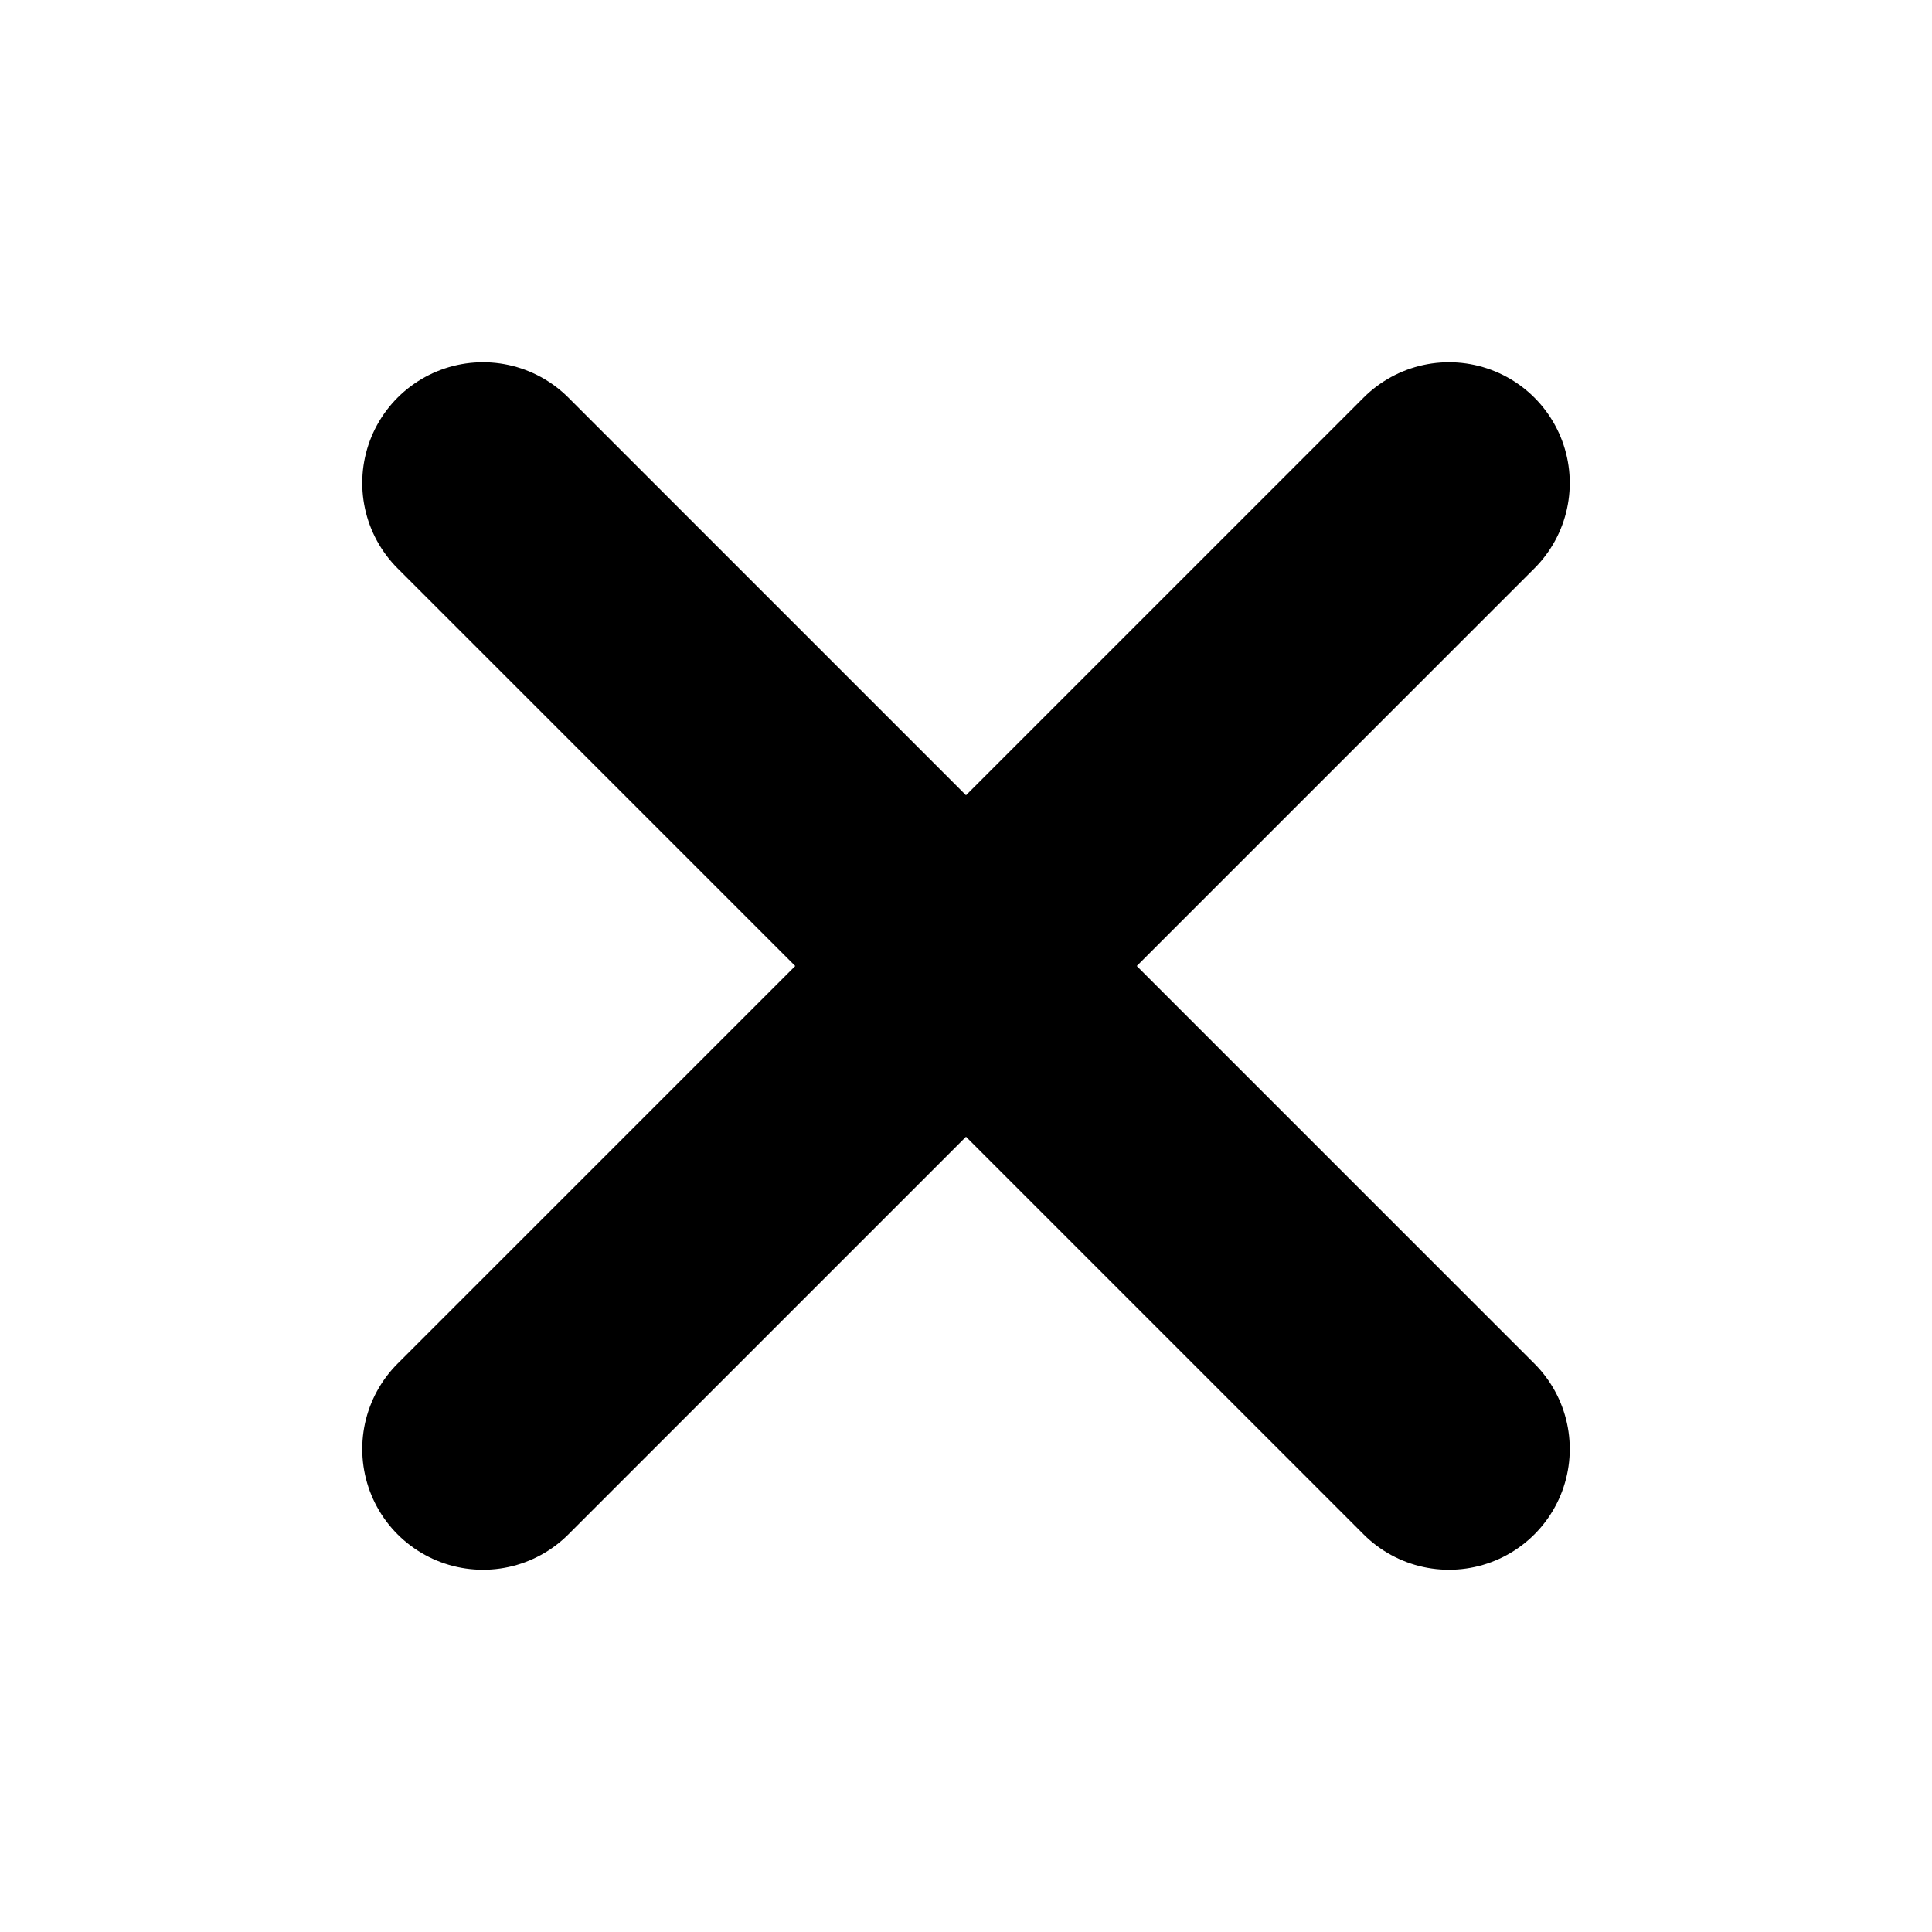
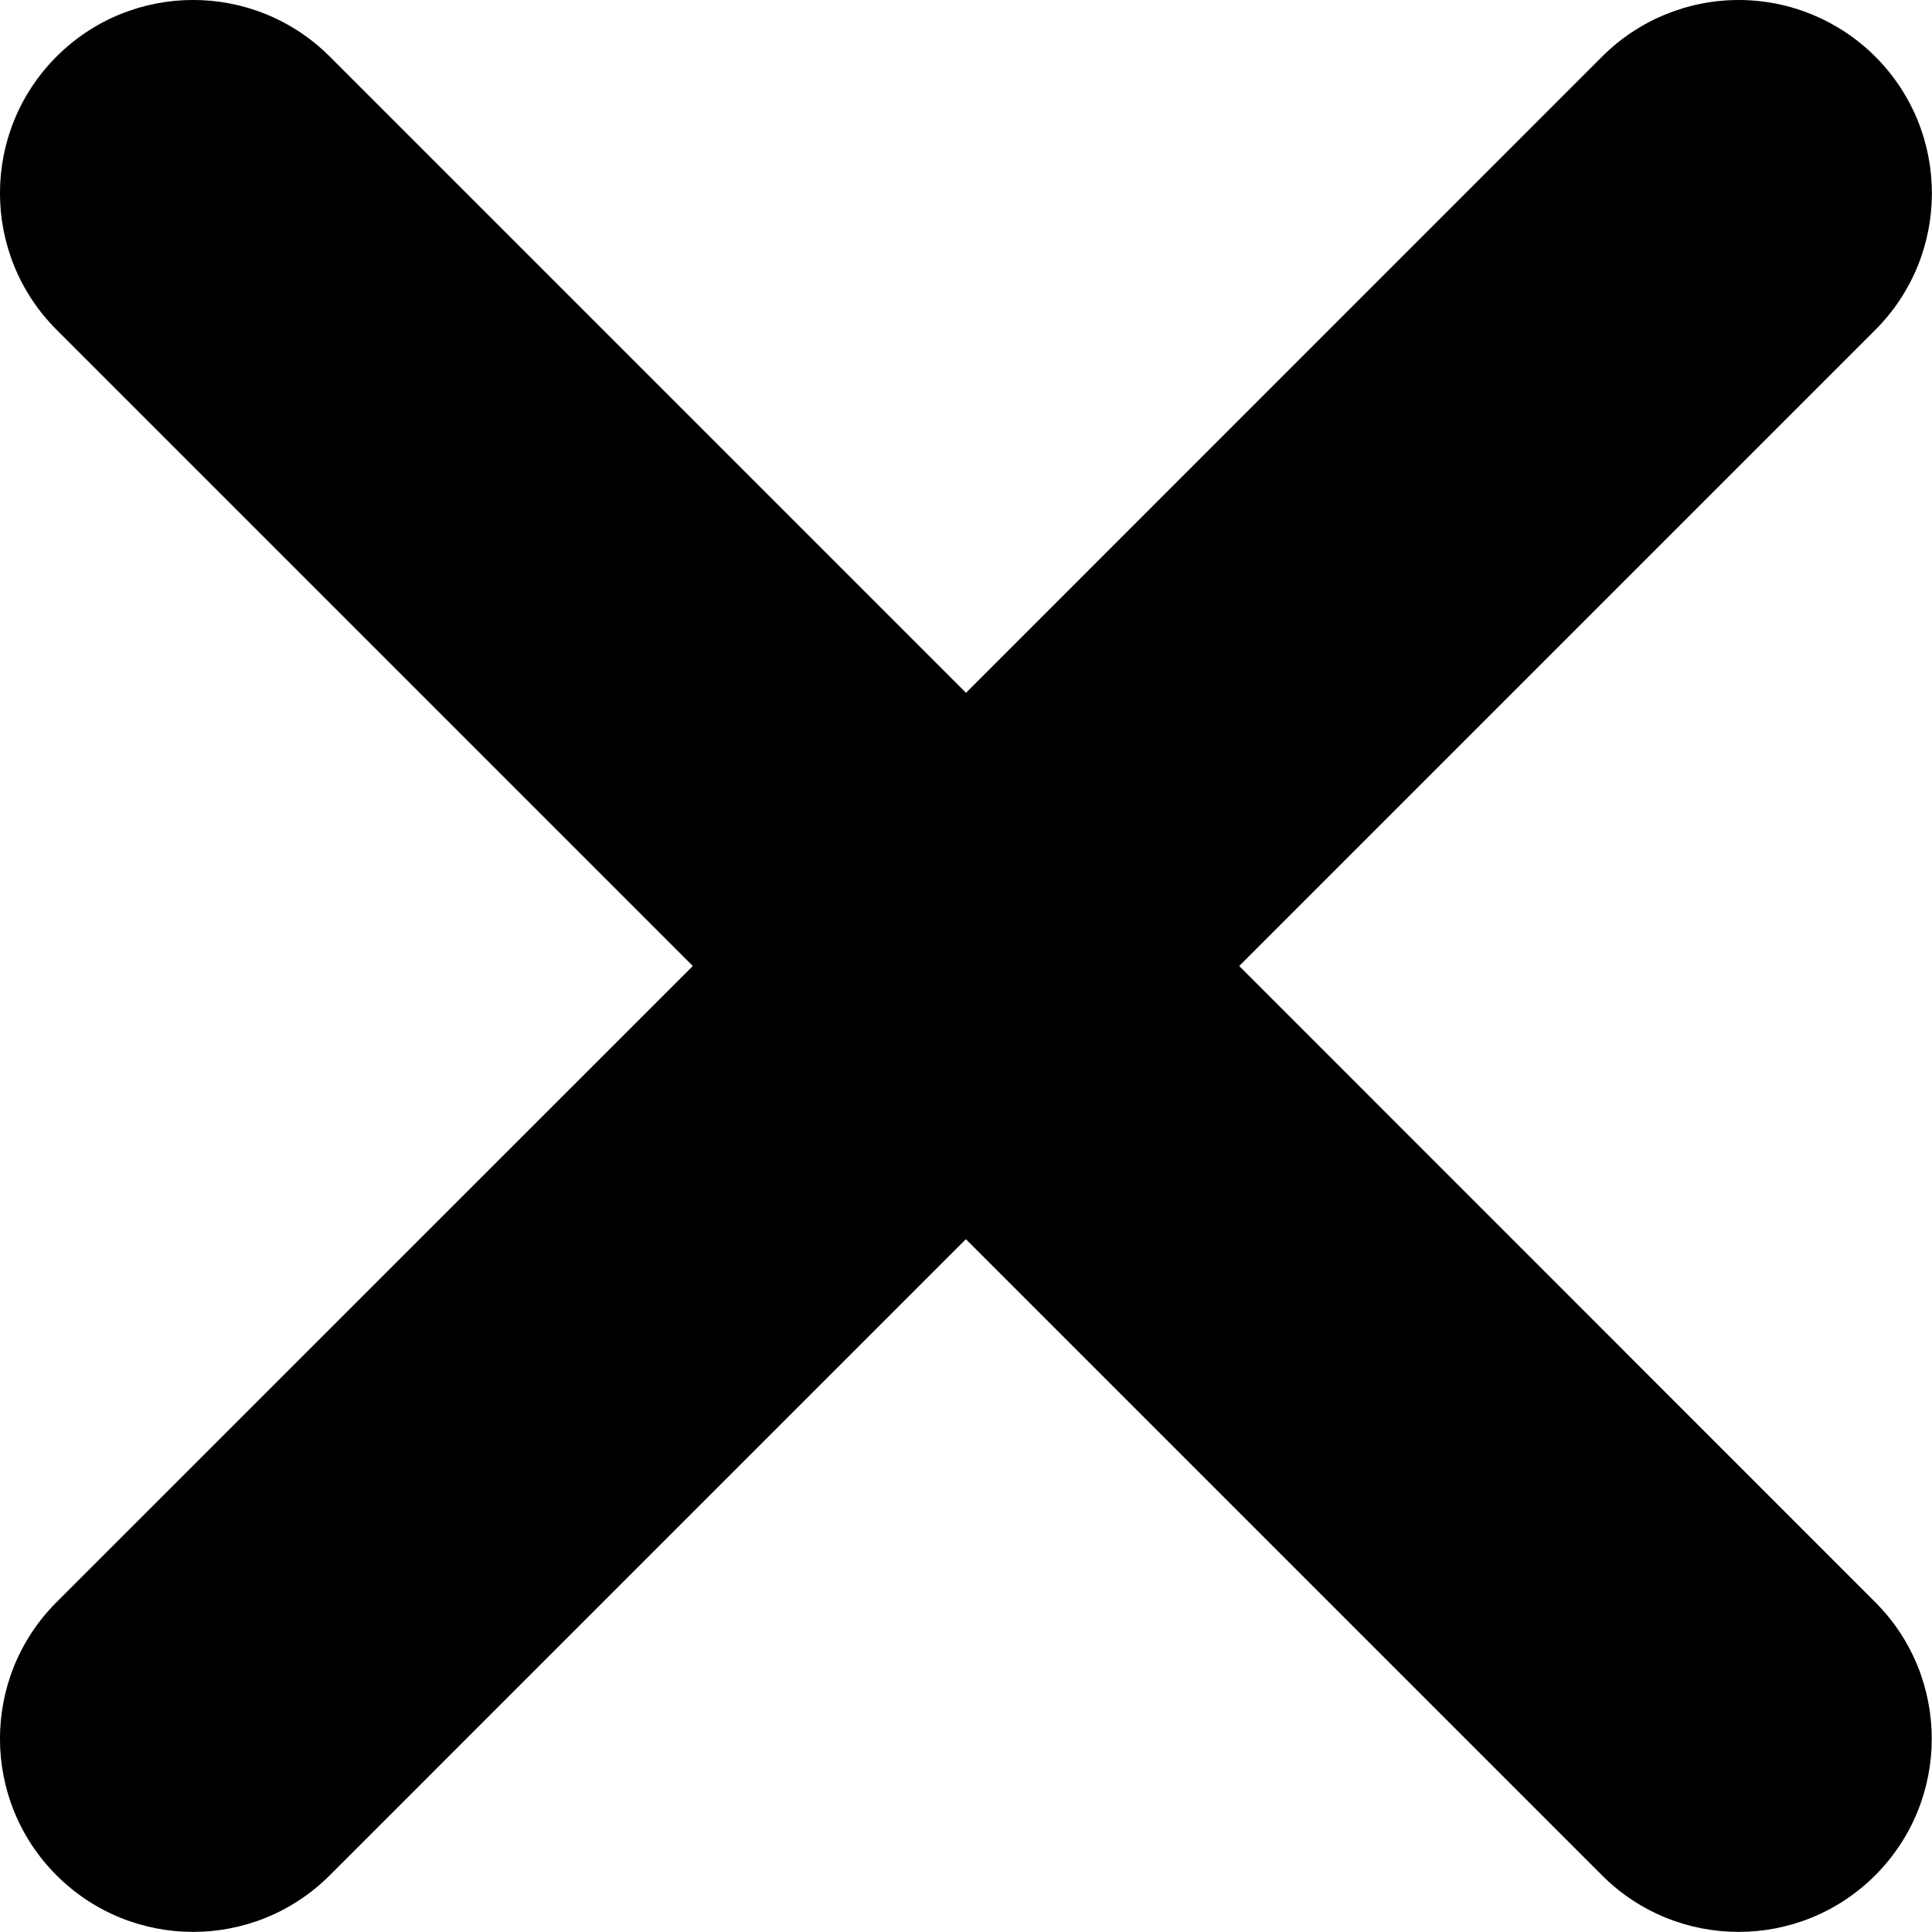
- <svg xmlns="http://www.w3.org/2000/svg" width="24" height="24" viewBox="0 0 24 24" fill="none" id="x">
-   <path d="M18 6L6 18M6 6L18 18" stroke="currentColor" stroke-width="3" stroke-linecap="round" stroke-linejoin="round" />
+ <svg xmlns="http://www.w3.org/2000/svg" width="15" height="15" viewBox="0 0 15 15" fill="none" id="x" version="1.1">
+   <defs id="defs1" />
+   <path style="baseline-shift:baseline;display:inline;overflow:visible;opacity:1;vector-effect:none;fill:currentColor;stroke-linecap:round;stroke-linejoin:round;enable-background:accumulate;stop-color:#000000;stop-opacity:1" d="M 13.5,0 A 1.5,1.5 0 0 0 12.439,0.439 L 7.5,5.379 2.56,0.439 a 1.5,1.5 0 0 0 -2.121,0 1.5,1.5 0 0 0 0,2.121 L 5.379,7.5 0.439,12.439 a 1.5,1.5 0 0 0 0,2.121 1.5,1.5 0 0 0 2.121,0 l 4.939,-4.939 4.939,4.939 a 1.5,1.5 0 0 0 2.121,0 1.5,1.5 0 0 0 0,-2.121 L 9.621,7.5 14.56,2.561 a 1.5,1.5 0 0 0 0,-2.121 A 1.5,1.5 0 0 0 13.5,0 Z" id="path1" />
</svg>
